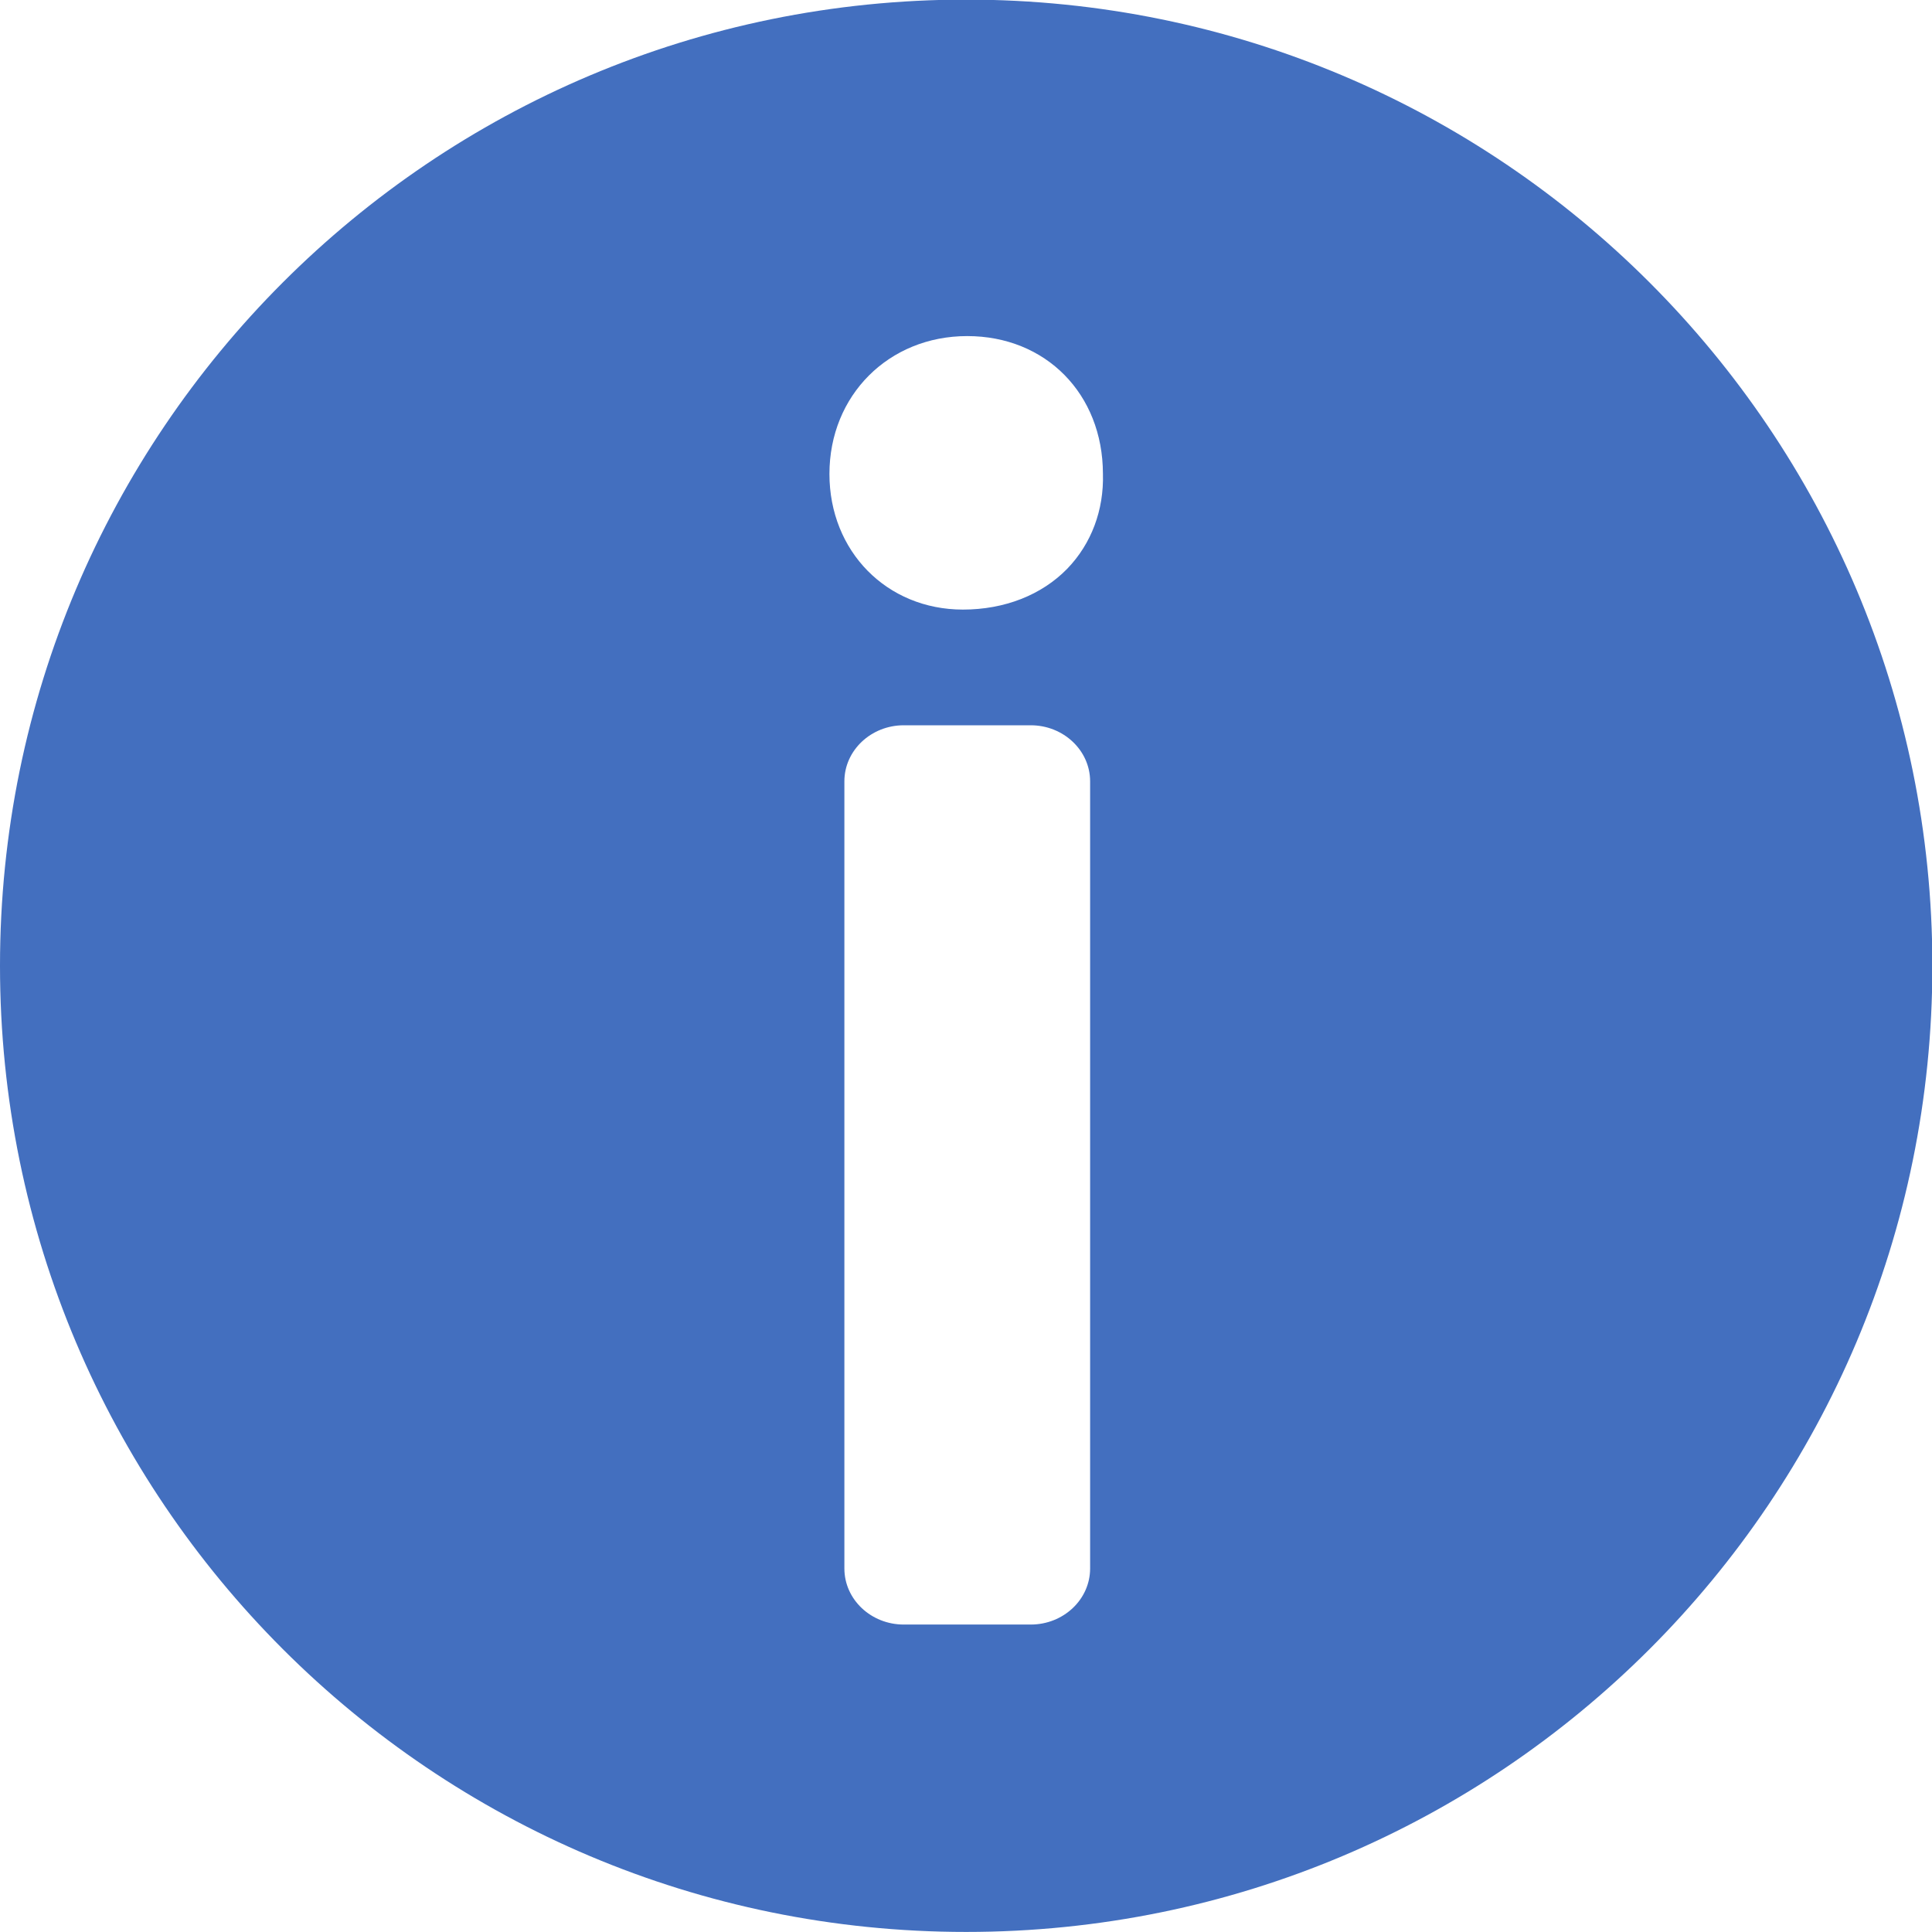
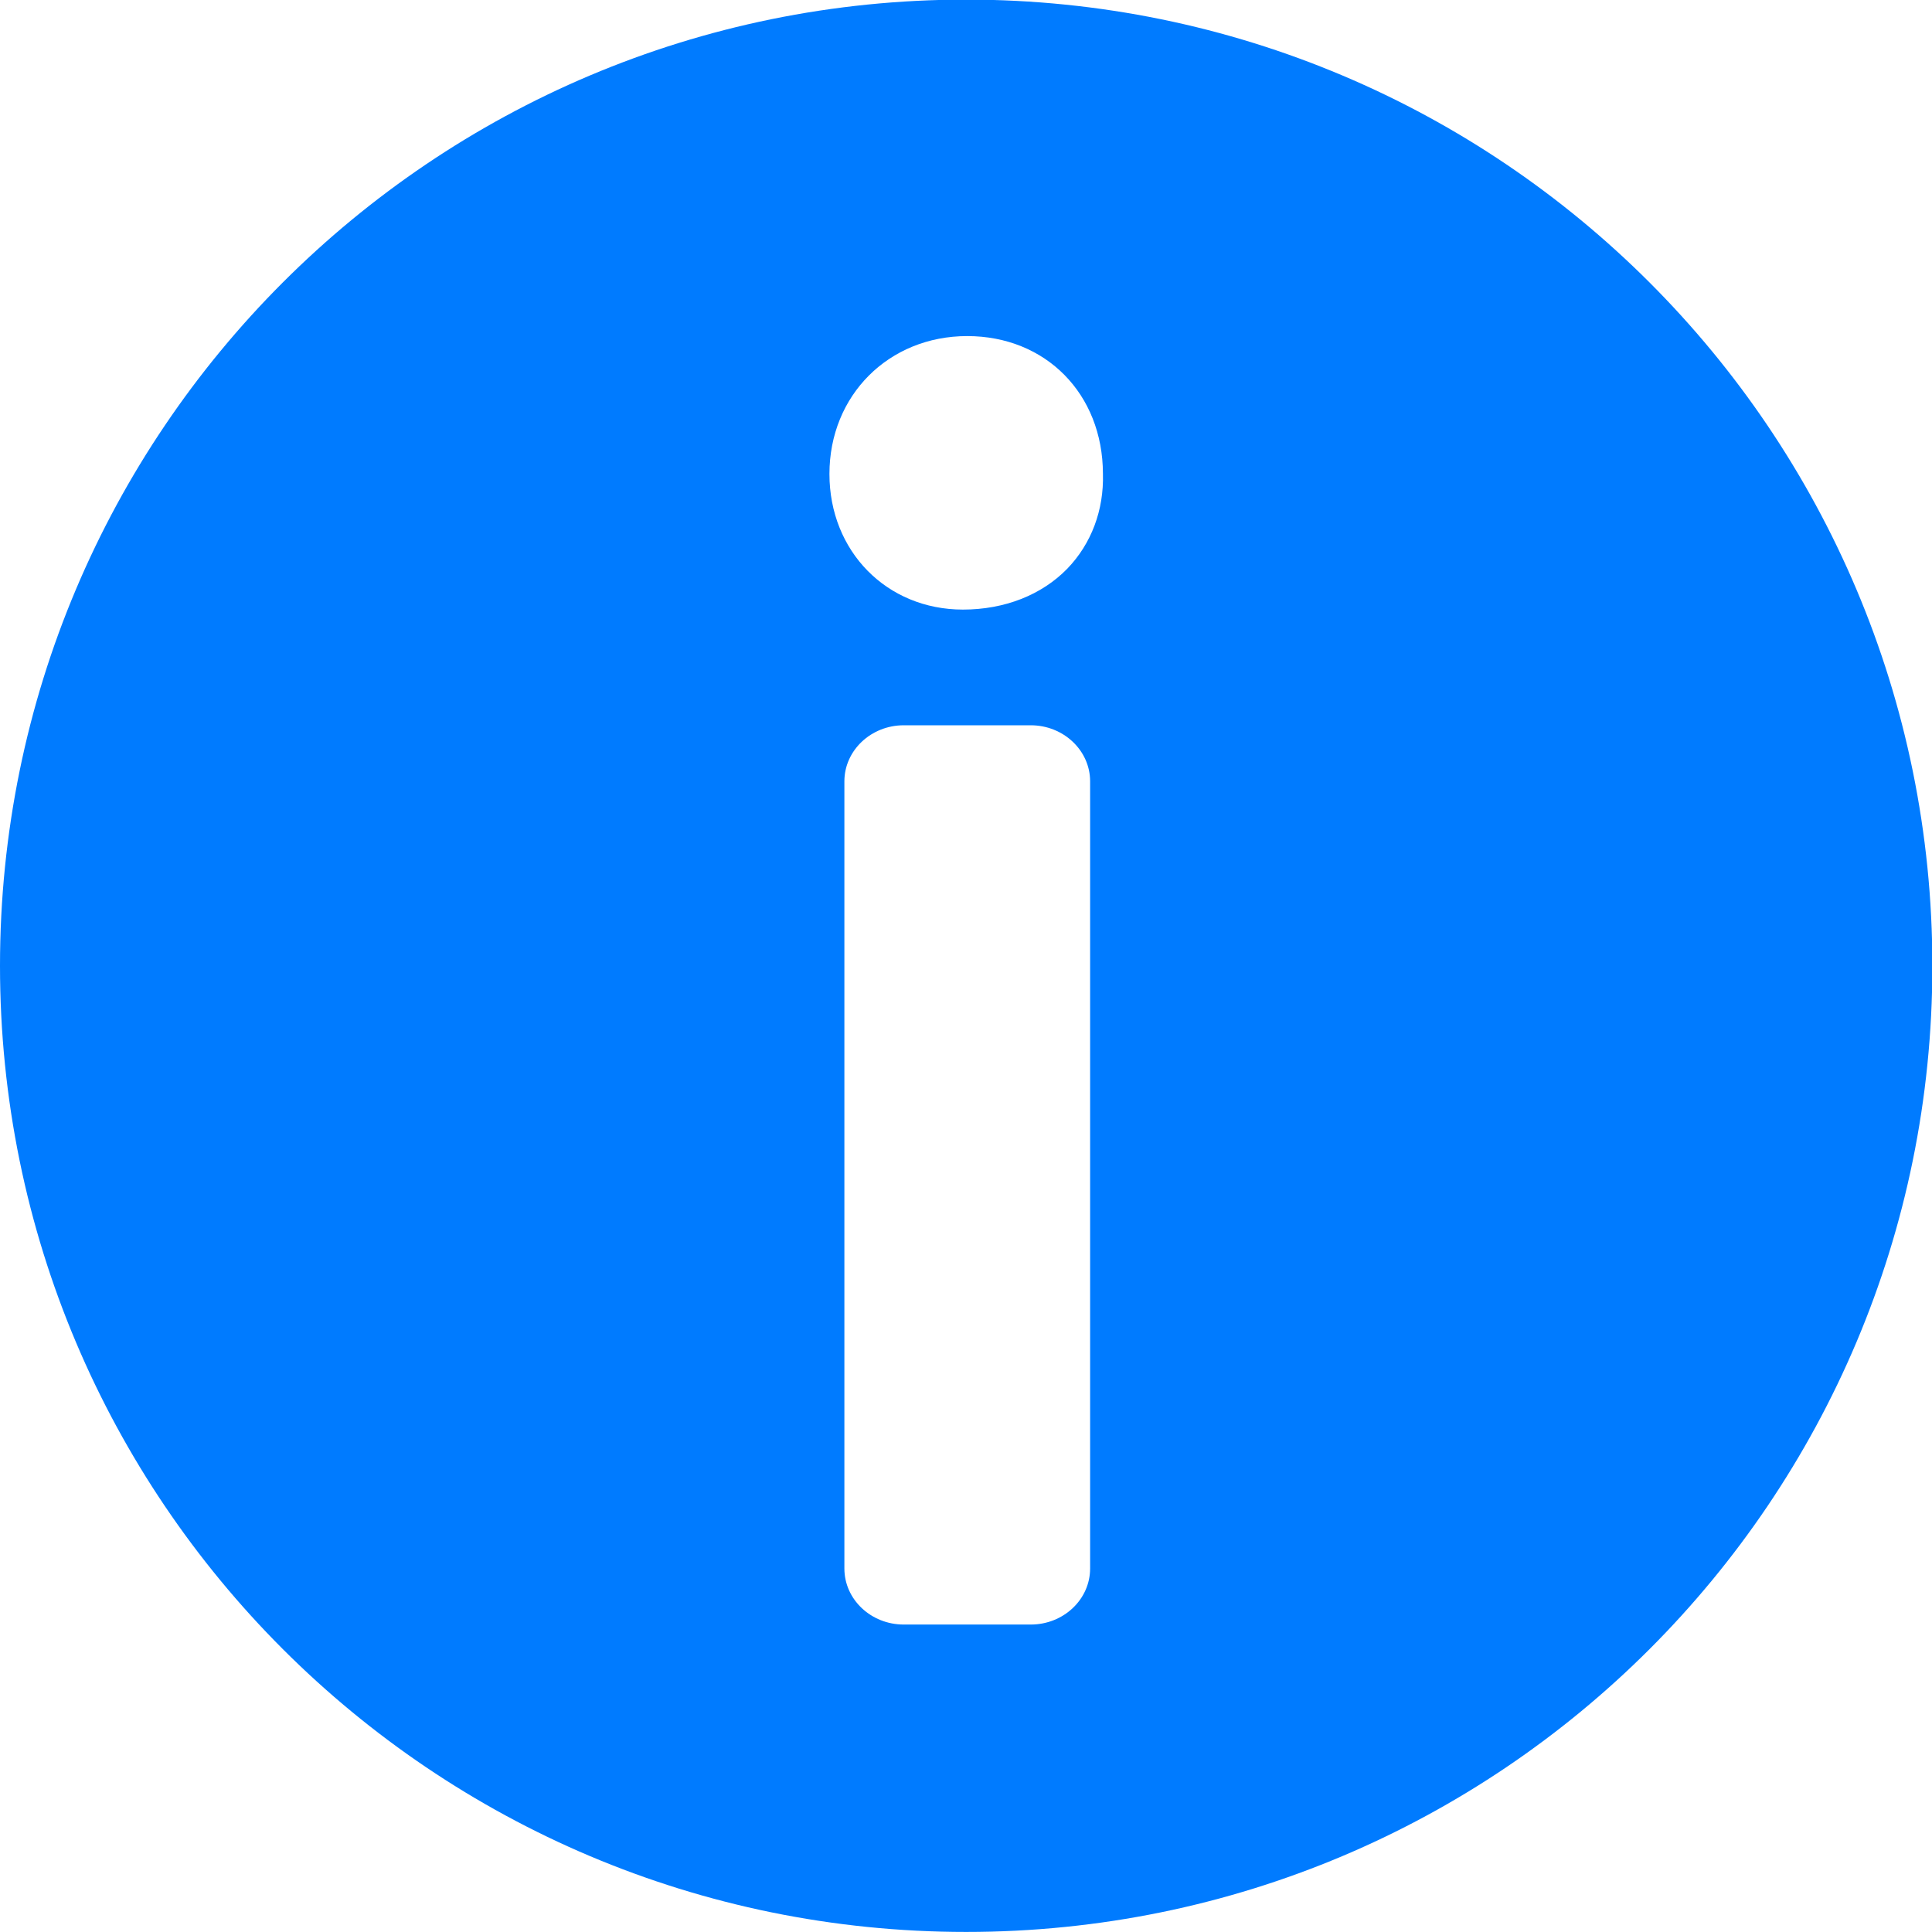
<svg xmlns="http://www.w3.org/2000/svg" viewBox="0 0 28.267 28.267" height="28.267" width="28.267" xml:space="preserve" id="svg2" version="1.1">
  <defs id="defs6" />
  <g transform="matrix(1.333333,0,0,-1.333333,0,28.26667)" id="g10">
    <g transform="scale(0.1)" id="g12">
-       <path id="path14" style="fill:#436fbf;fill-opacity:1;fill-rule:nonzero;stroke:none" d="m 117.121,149.602 c -2.812,-2.891 -6.887,-4.493 -11.457,-4.493 -8.359,0 -14.648,6.399 -14.648,14.883 0,8.625 6.504,15.129 15.117,15.129 8.625,0 14.875,-6.348 14.894,-15.098 0.118,-3.996 -1.269,-7.687 -3.906,-10.421 z m 2.5,-109.715 c 0,-3.398 -2.922,-6.152 -6.516,-6.152 H 99.172 c -3.594,0 -6.516,2.754 -6.516,6.152 v 86.375 c 0,3.39 2.922,6.152 6.516,6.152 h 13.933 c 3.594,0 6.516,-2.762 6.516,-6.152 z M 106.016,212.043 C 47.422,212.043 0,164.621 0,106.02 0,47.426 47.422,0.004 106.016,0.004 c 58.605,0 106.027,47.41 106.027,106.016 0,58.593 -47.414,106.023 -106.027,106.023" />
+       <path id="path14" style="fill:#007bff;fill-opacity:1;fill-rule:nonzero;stroke:none" d="m 117.121,149.602 c -2.812,-2.891 -6.887,-4.493 -11.457,-4.493 -8.359,0 -14.648,6.399 -14.648,14.883 0,8.625 6.504,15.129 15.117,15.129 8.625,0 14.875,-6.348 14.894,-15.098 0.118,-3.996 -1.269,-7.687 -3.906,-10.421 z m 2.5,-109.715 c 0,-3.398 -2.922,-6.152 -6.516,-6.152 H 99.172 c -3.594,0 -6.516,2.754 -6.516,6.152 v 86.375 c 0,3.39 2.922,6.152 6.516,6.152 h 13.933 c 3.594,0 6.516,-2.762 6.516,-6.152 z M 106.016,212.043 C 47.422,212.043 0,164.621 0,106.02 0,47.426 47.422,0.004 106.016,0.004 c 58.605,0 106.027,47.41 106.027,106.016 0,58.593 -47.414,106.023 -106.027,106.023" />
    </g>
  </g>
</svg>
